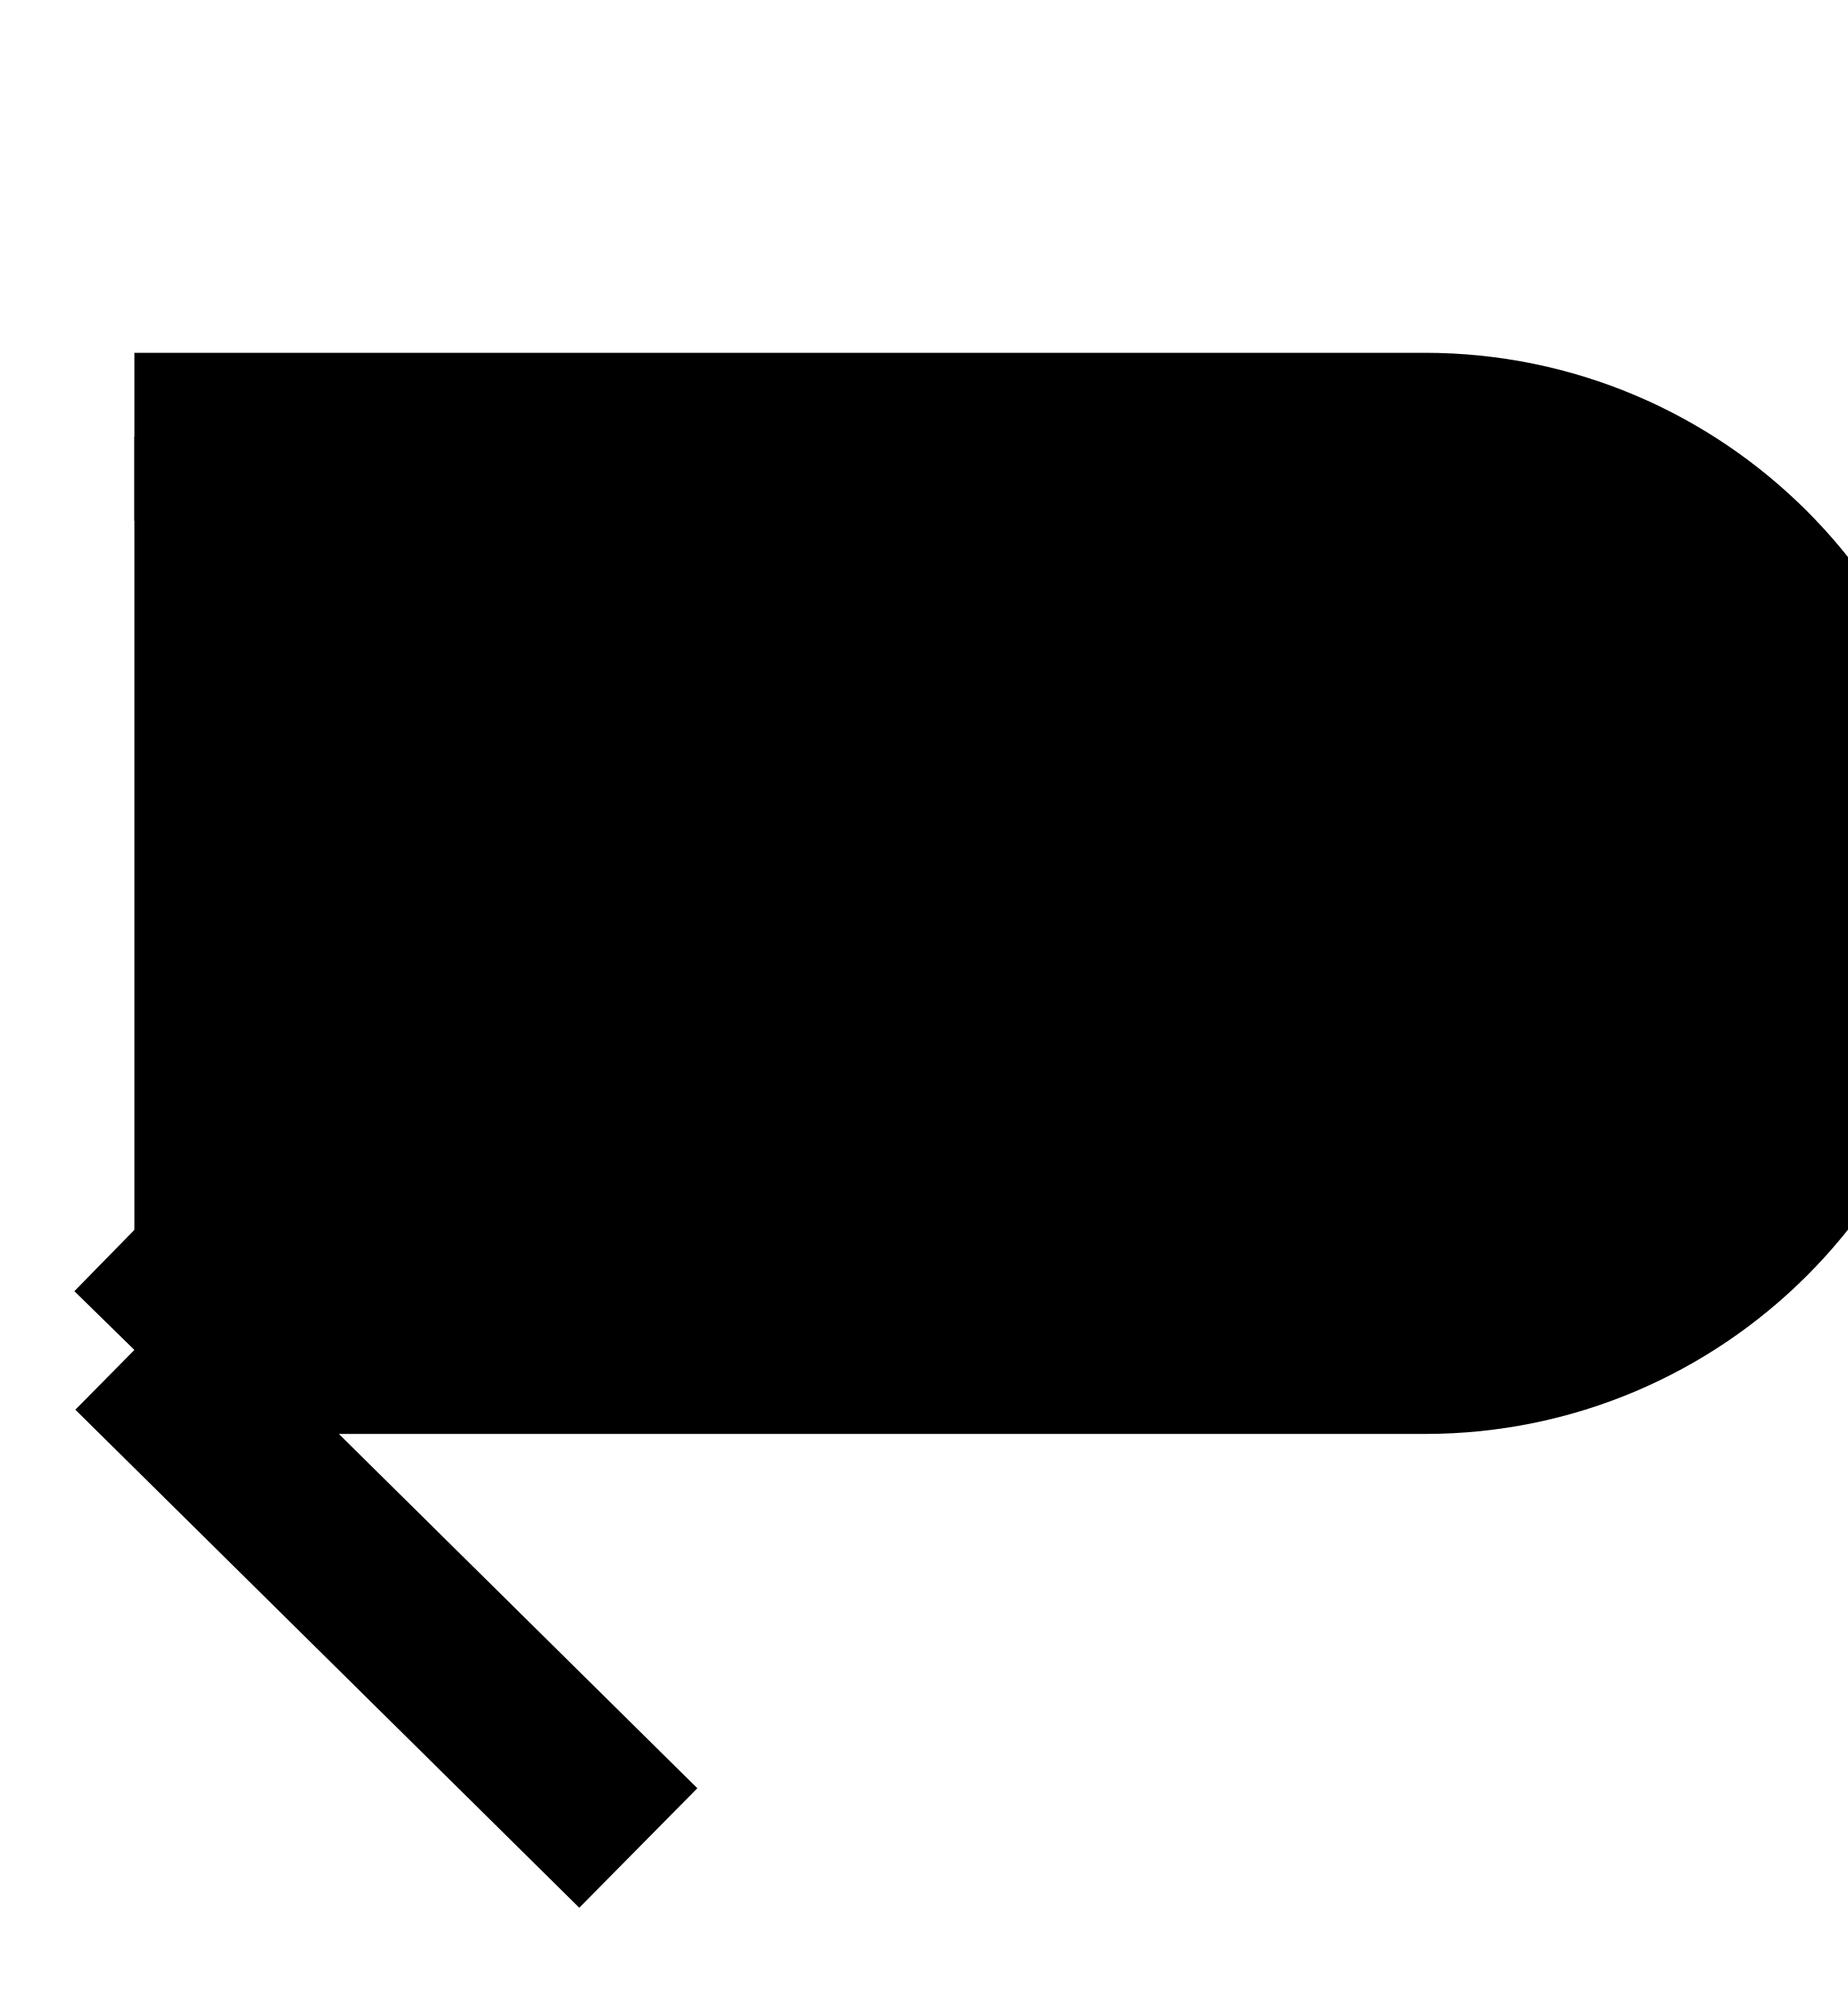
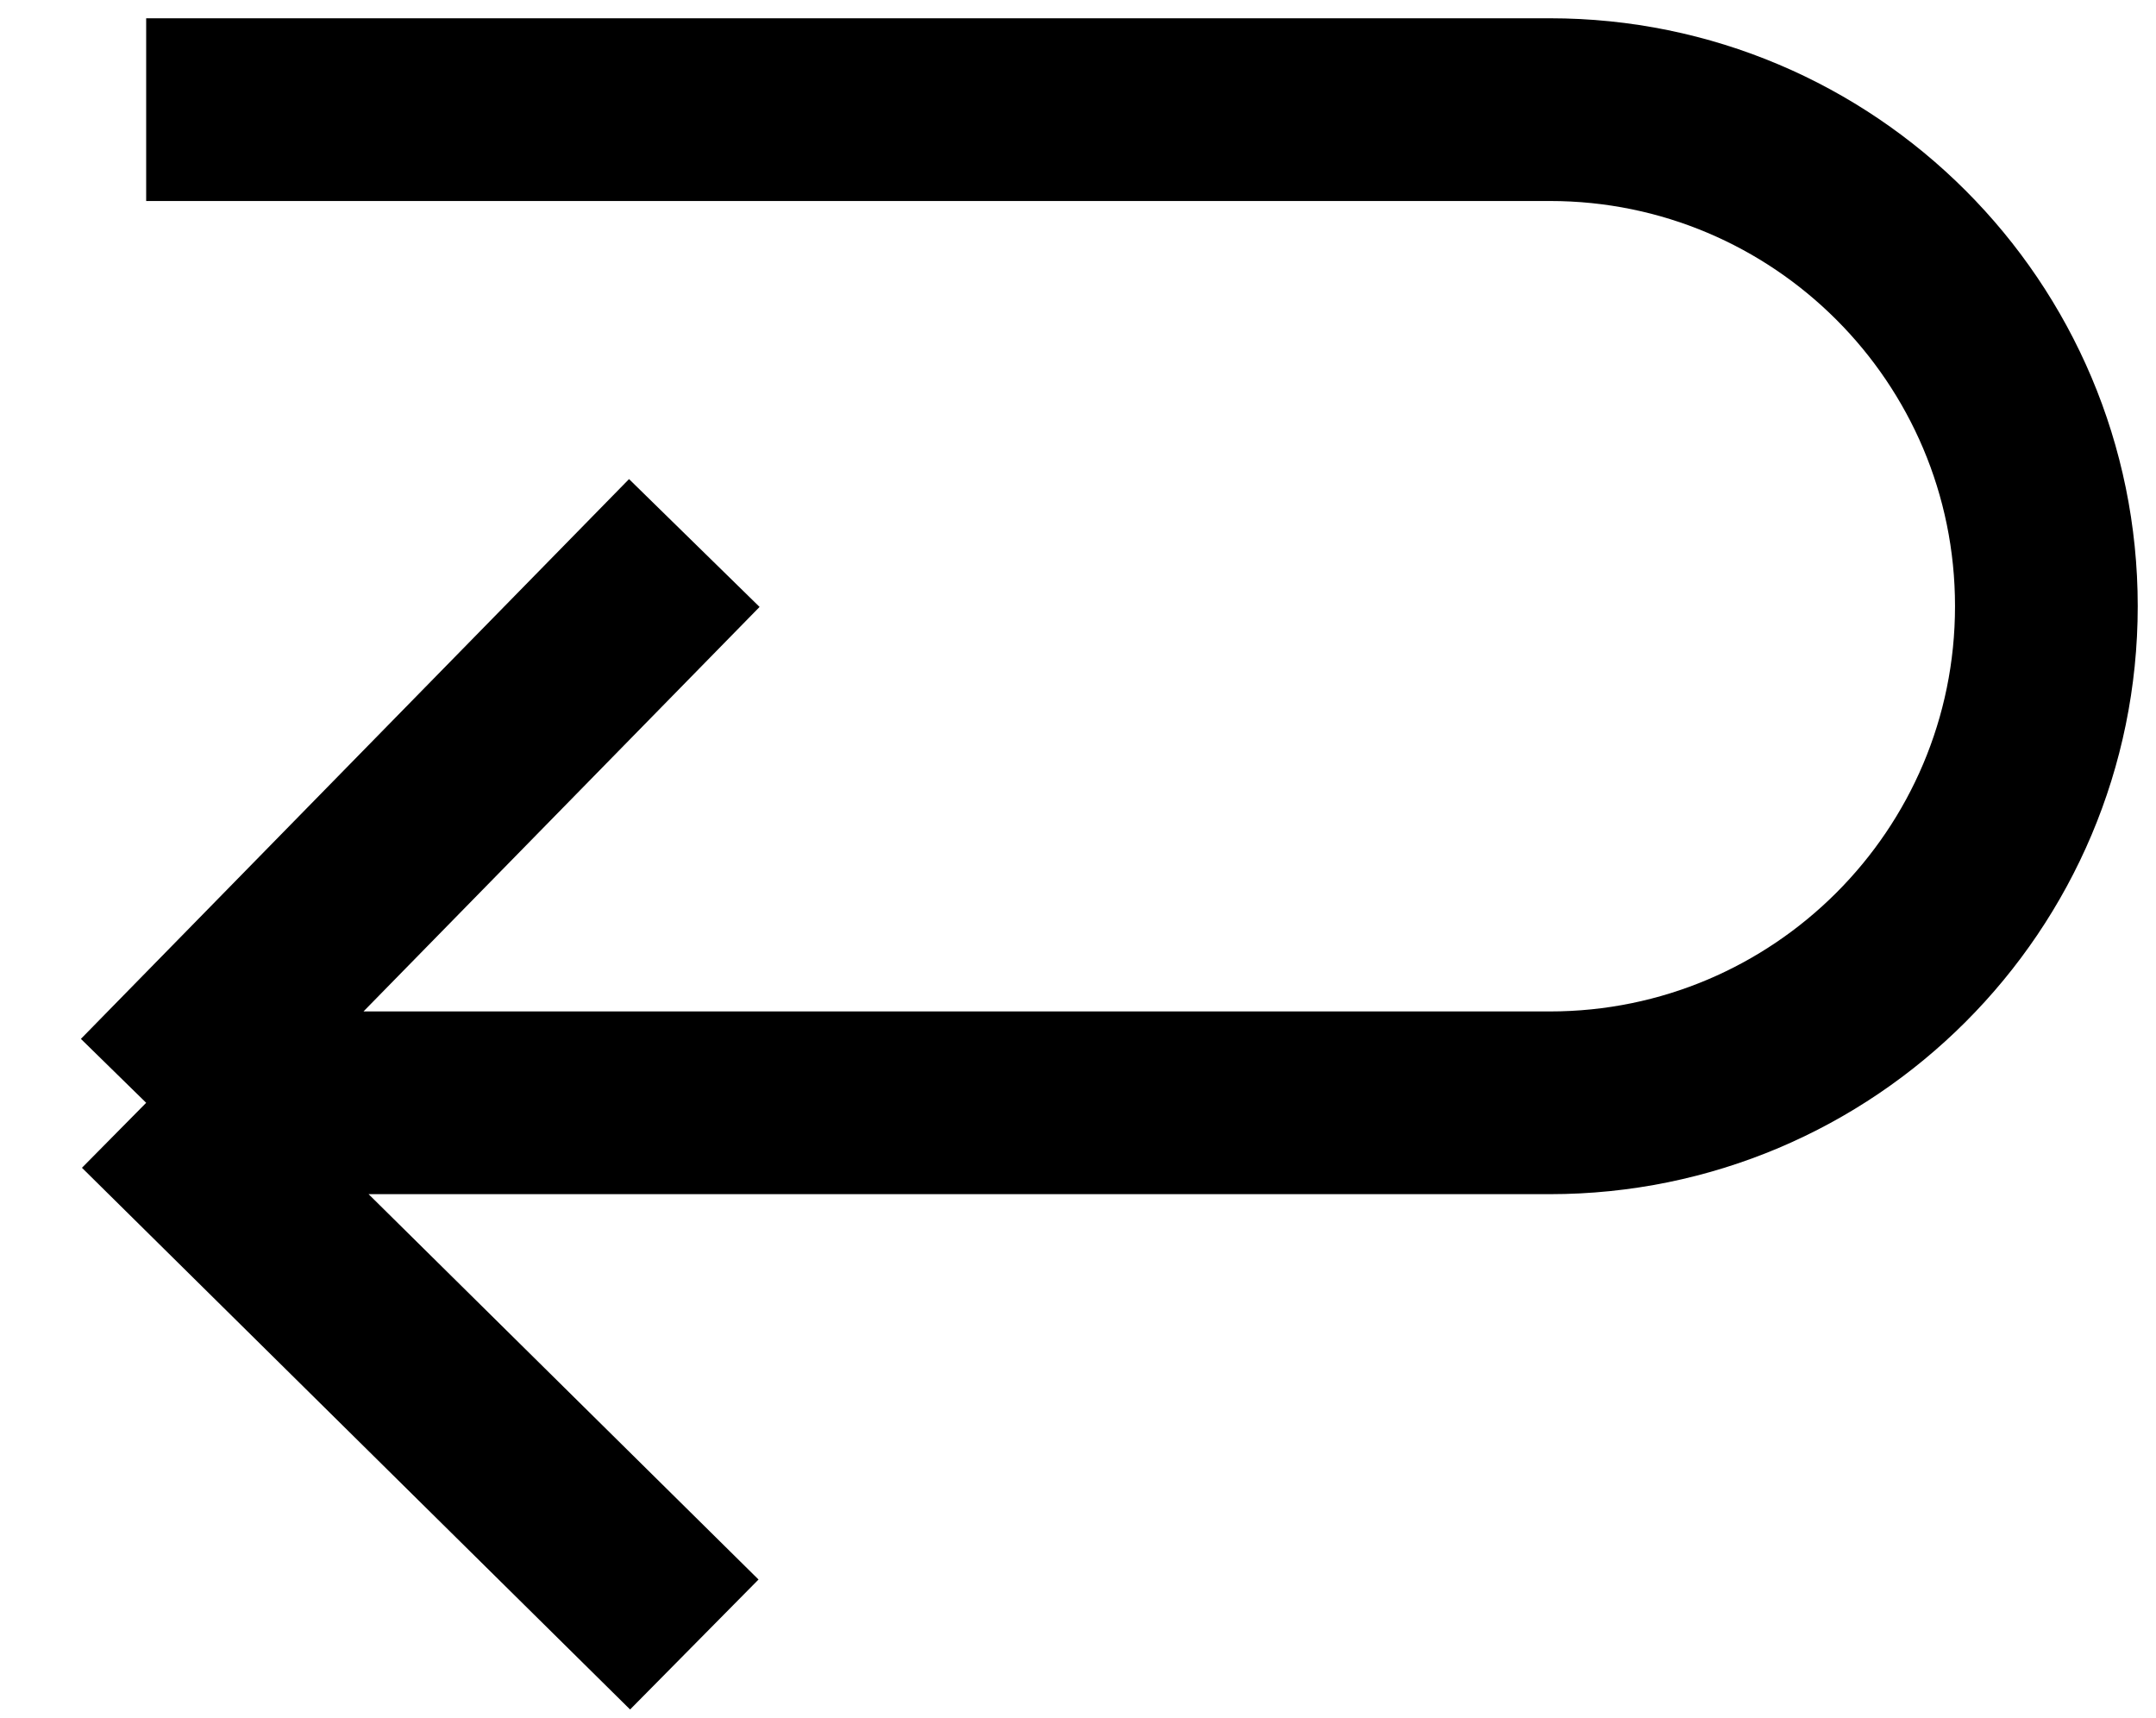
- <svg xmlns="http://www.w3.org/2000/svg" viewBox="0 -10 55 60" id="iconchangecolor" height="80%" width="100%">
+ <svg xmlns="http://www.w3.org/2000/svg" width="59" height="47" viewBox="0 0 59 47" id="iconchangecolor" fill="none">
  <path d="M4 3H42.412C49.916 3 56 9.084 56 16.588V16.588C56 24.093 49.916 30.177 42.412 30.177H4M4 30.177L19 14.859M4 30.177L19 45" stroke="black" stroke-width="5" />
</svg>
